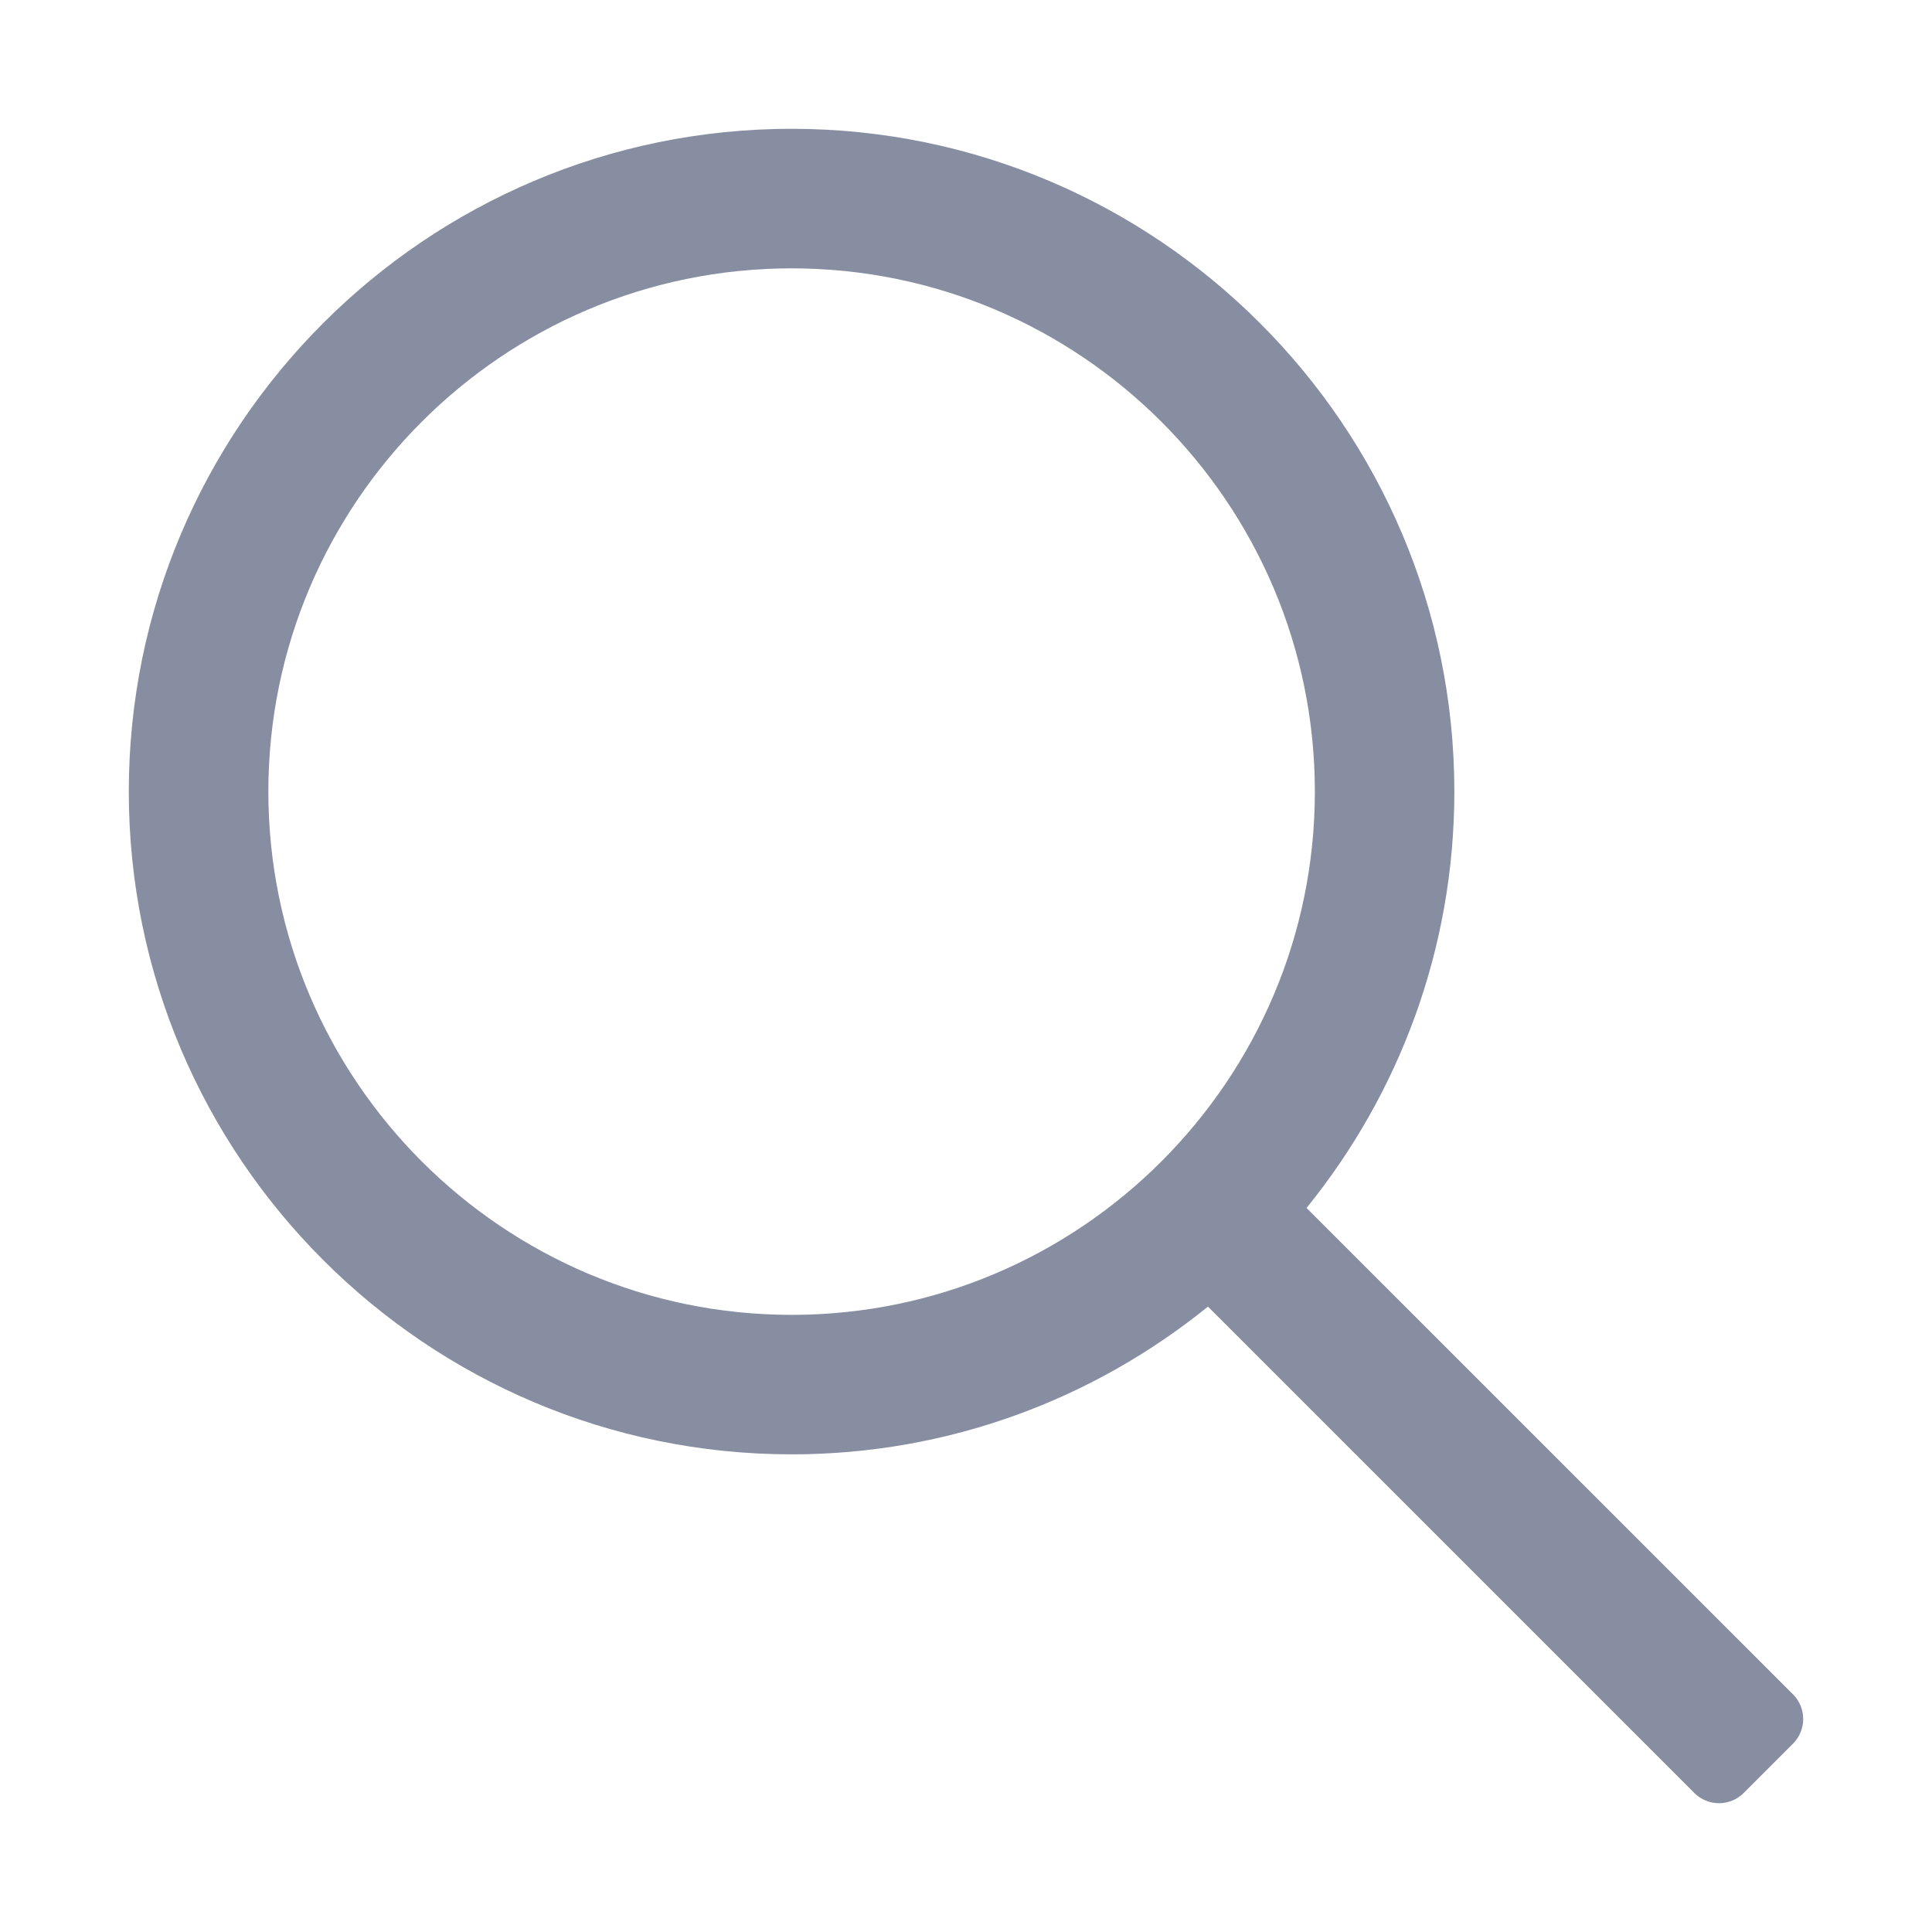
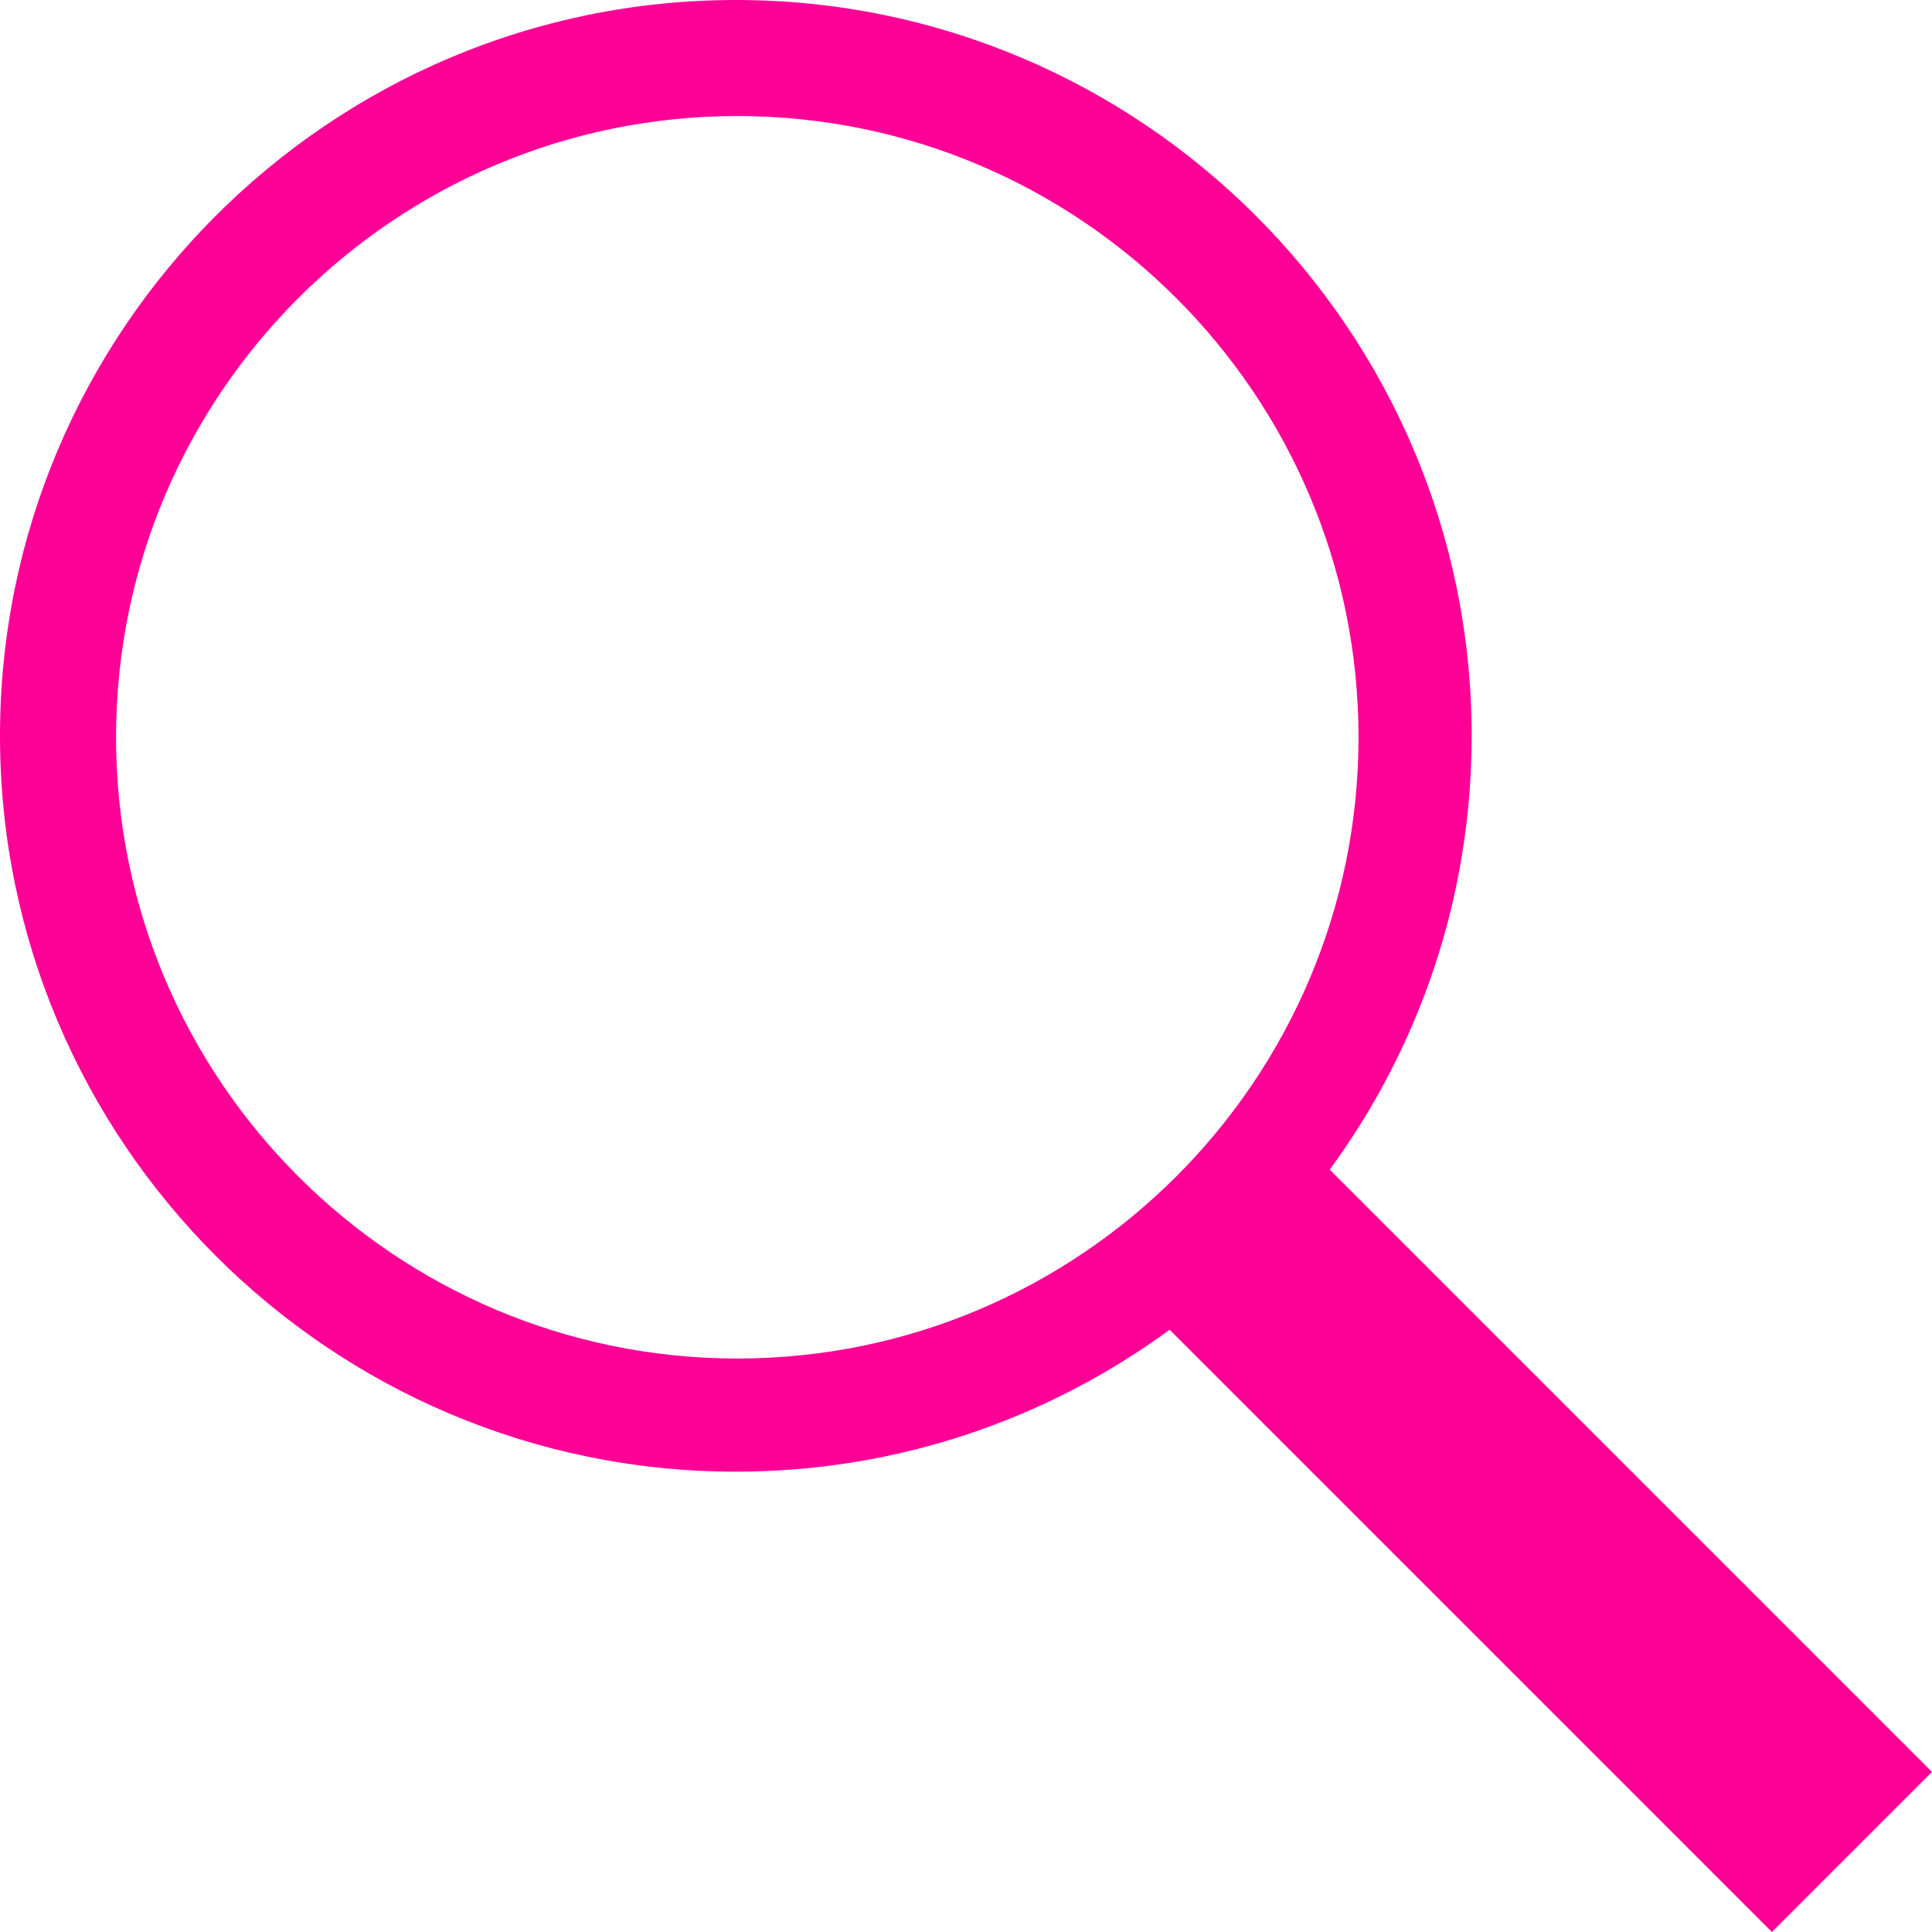
<svg xmlns="http://www.w3.org/2000/svg" width="30" height="30" viewBox="0 0 30 30" fill="none">
-   <path fill-rule="evenodd" clip-rule="evenodd" d="M20.288 18.757L27.841 26.309C28.053 26.521 28.053 26.864 27.841 27.076L27.076 27.841C26.864 28.053 26.521 28.053 26.309 27.841L18.757 20.289C16.988 21.721 14.74 22.583 12.292 22.583C6.617 22.583 2 17.966 2 12.292C2 6.617 6.617 2 12.292 2C17.966 2 22.583 6.617 22.583 12.292C22.583 14.74 21.721 16.988 20.288 18.757ZM4.167 12.292C4.167 16.772 7.811 20.417 12.292 20.417C16.772 20.417 20.417 16.772 20.417 12.292C20.417 7.811 16.772 4.167 12.292 4.167C7.811 4.167 4.167 7.811 4.167 12.292Z" fill="#878EA1" />
+   <path fill-rule="evenodd" clip-rule="evenodd" d="M22.852 11.426C22.852 5.126 17.726 0 11.426 0C5.126 0 0 5.126 0 11.426C0 17.726 5.126 22.852 11.426 22.852C13.943 22.852 16.272 22.033 18.162 20.648L27.514 30L30 27.514L20.648 18.162C22.033 16.272 22.852 13.943 22.852 11.426ZM21.095 11.448C21.095 16.768 16.768 21.095 11.449 21.095C6.13 21.095 1.802 16.768 1.802 11.448C1.802 6.129 6.13 1.802 11.449 1.802C16.768 1.802 21.095 6.129 21.095 11.448Z" fill="#FF0097" />
</svg>
